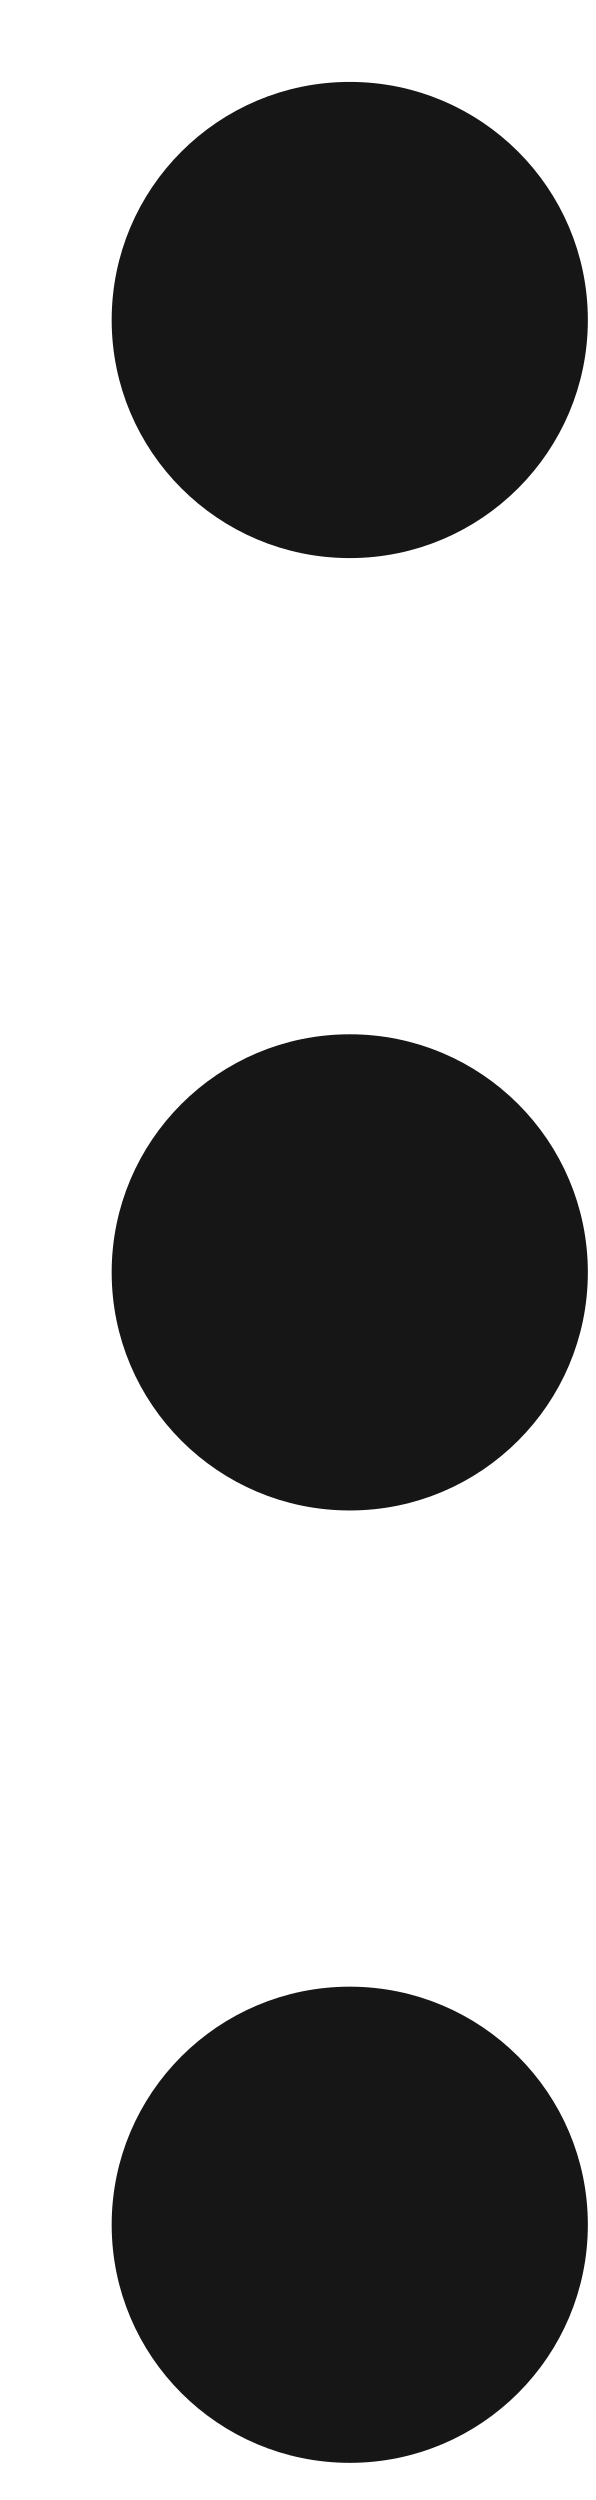
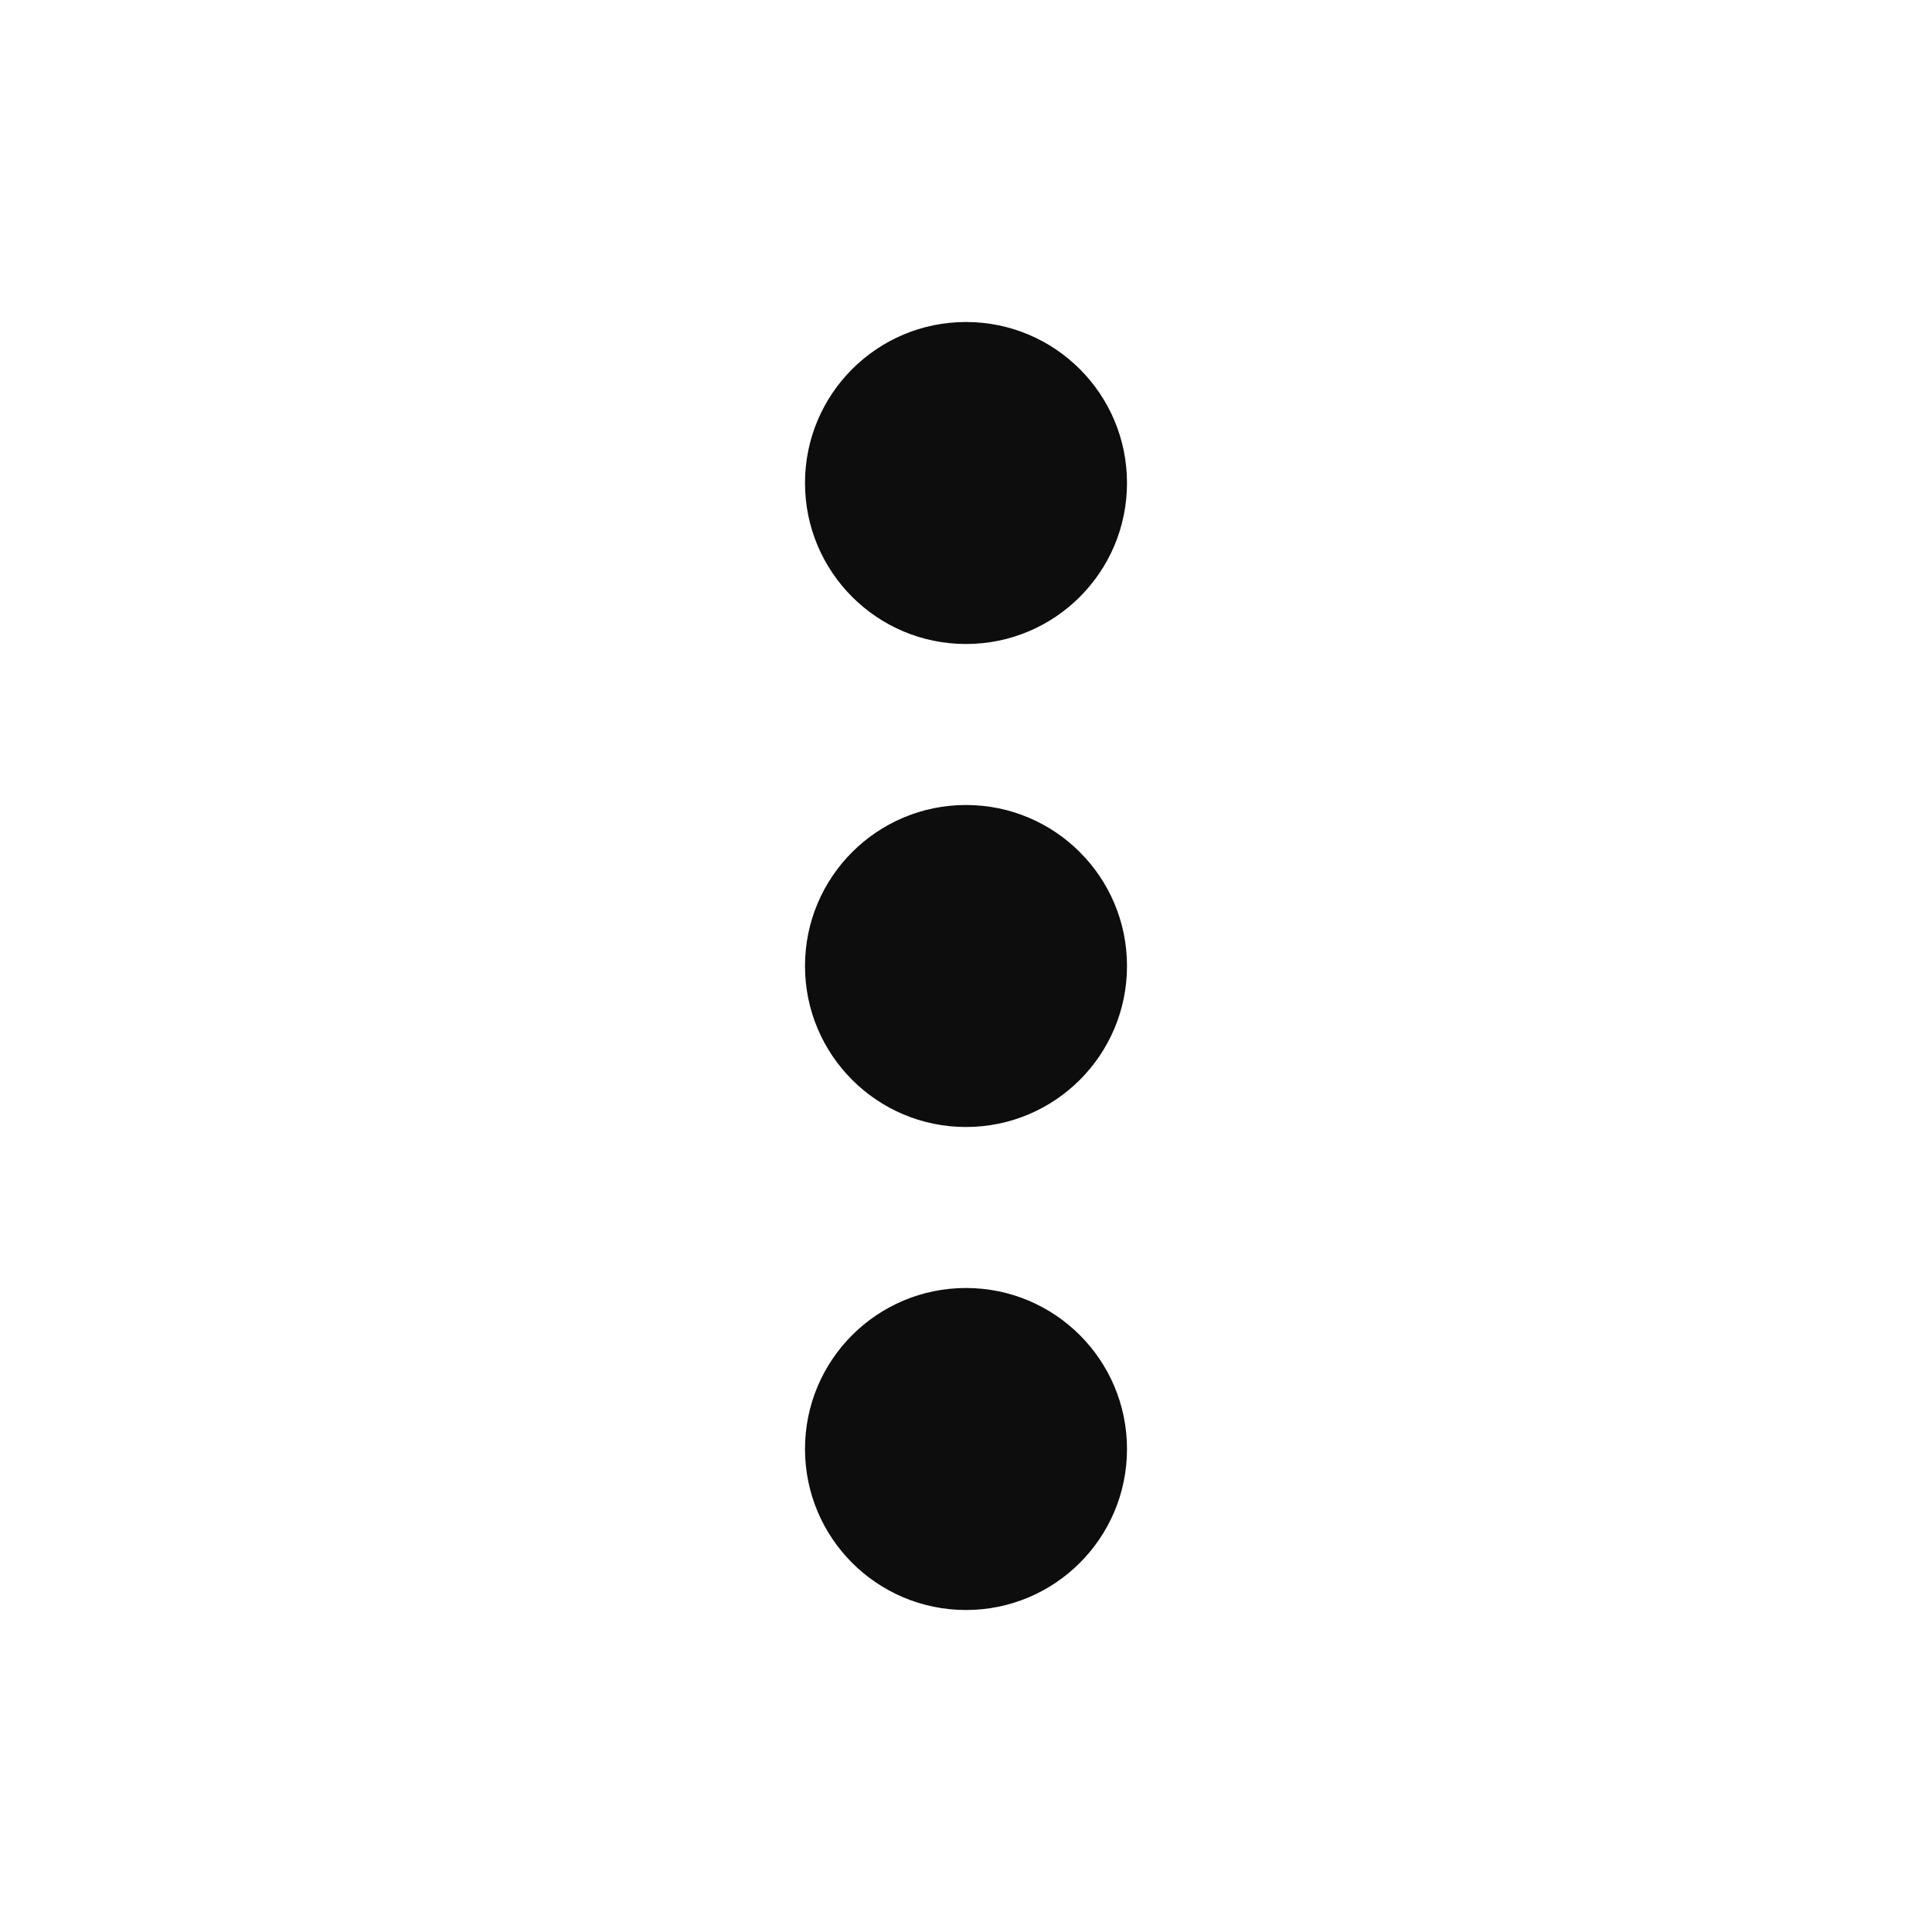
- <svg xmlns="http://www.w3.org/2000/svg" width="5" height="21" viewBox="0 0 5 21" fill="none">
-   <path d="M2.938 4.688C4.042 4.688 4.938 3.792 4.938 2.688C4.938 1.583 4.042 0.688 2.938 0.688C1.833 0.688 0.938 1.583 0.938 2.688C0.938 3.792 1.833 4.688 2.938 4.688Z" fill="#161616" />
-   <path d="M2.938 12.688C4.042 12.688 4.938 11.792 4.938 10.688C4.938 9.583 4.042 8.688 2.938 8.688C1.833 8.688 0.938 9.583 0.938 10.688C0.938 11.792 1.833 12.688 2.938 12.688Z" fill="#161616" />
-   <path d="M2.938 20.688C4.042 20.688 4.938 19.792 4.938 18.688C4.938 17.583 4.042 16.688 2.938 16.688C1.833 16.688 0.938 17.583 0.938 18.688C0.938 19.792 1.833 20.688 2.938 20.688Z" fill="#161616" />
+ <svg xmlns="http://www.w3.org/2000/svg" width="24" height="24" viewBox="0 0 24 24" fill="none">
+   <path d="M10 12C10 13.105 10.895 14 12 14C13.105 14 14 13.105 14 12C14 10.895 13.105 10 12 10C10.895 10 10 10.895 10 12Z" fill="#0D0D0D" />
+   <path d="M10 6C10 7.105 10.895 8 12 8C13.105 8 14 7.105 14 6C14 4.895 13.105 4 12 4C10.895 4 10 4.895 10 6Z" fill="#0D0D0D" />
+   <path d="M10 18C10 19.105 10.895 20 12 20C13.105 20 14 19.105 14 18C14 16.895 13.105 16 12 16C10.895 16 10 16.895 10 18Z" fill="#0D0D0D" />
</svg>
